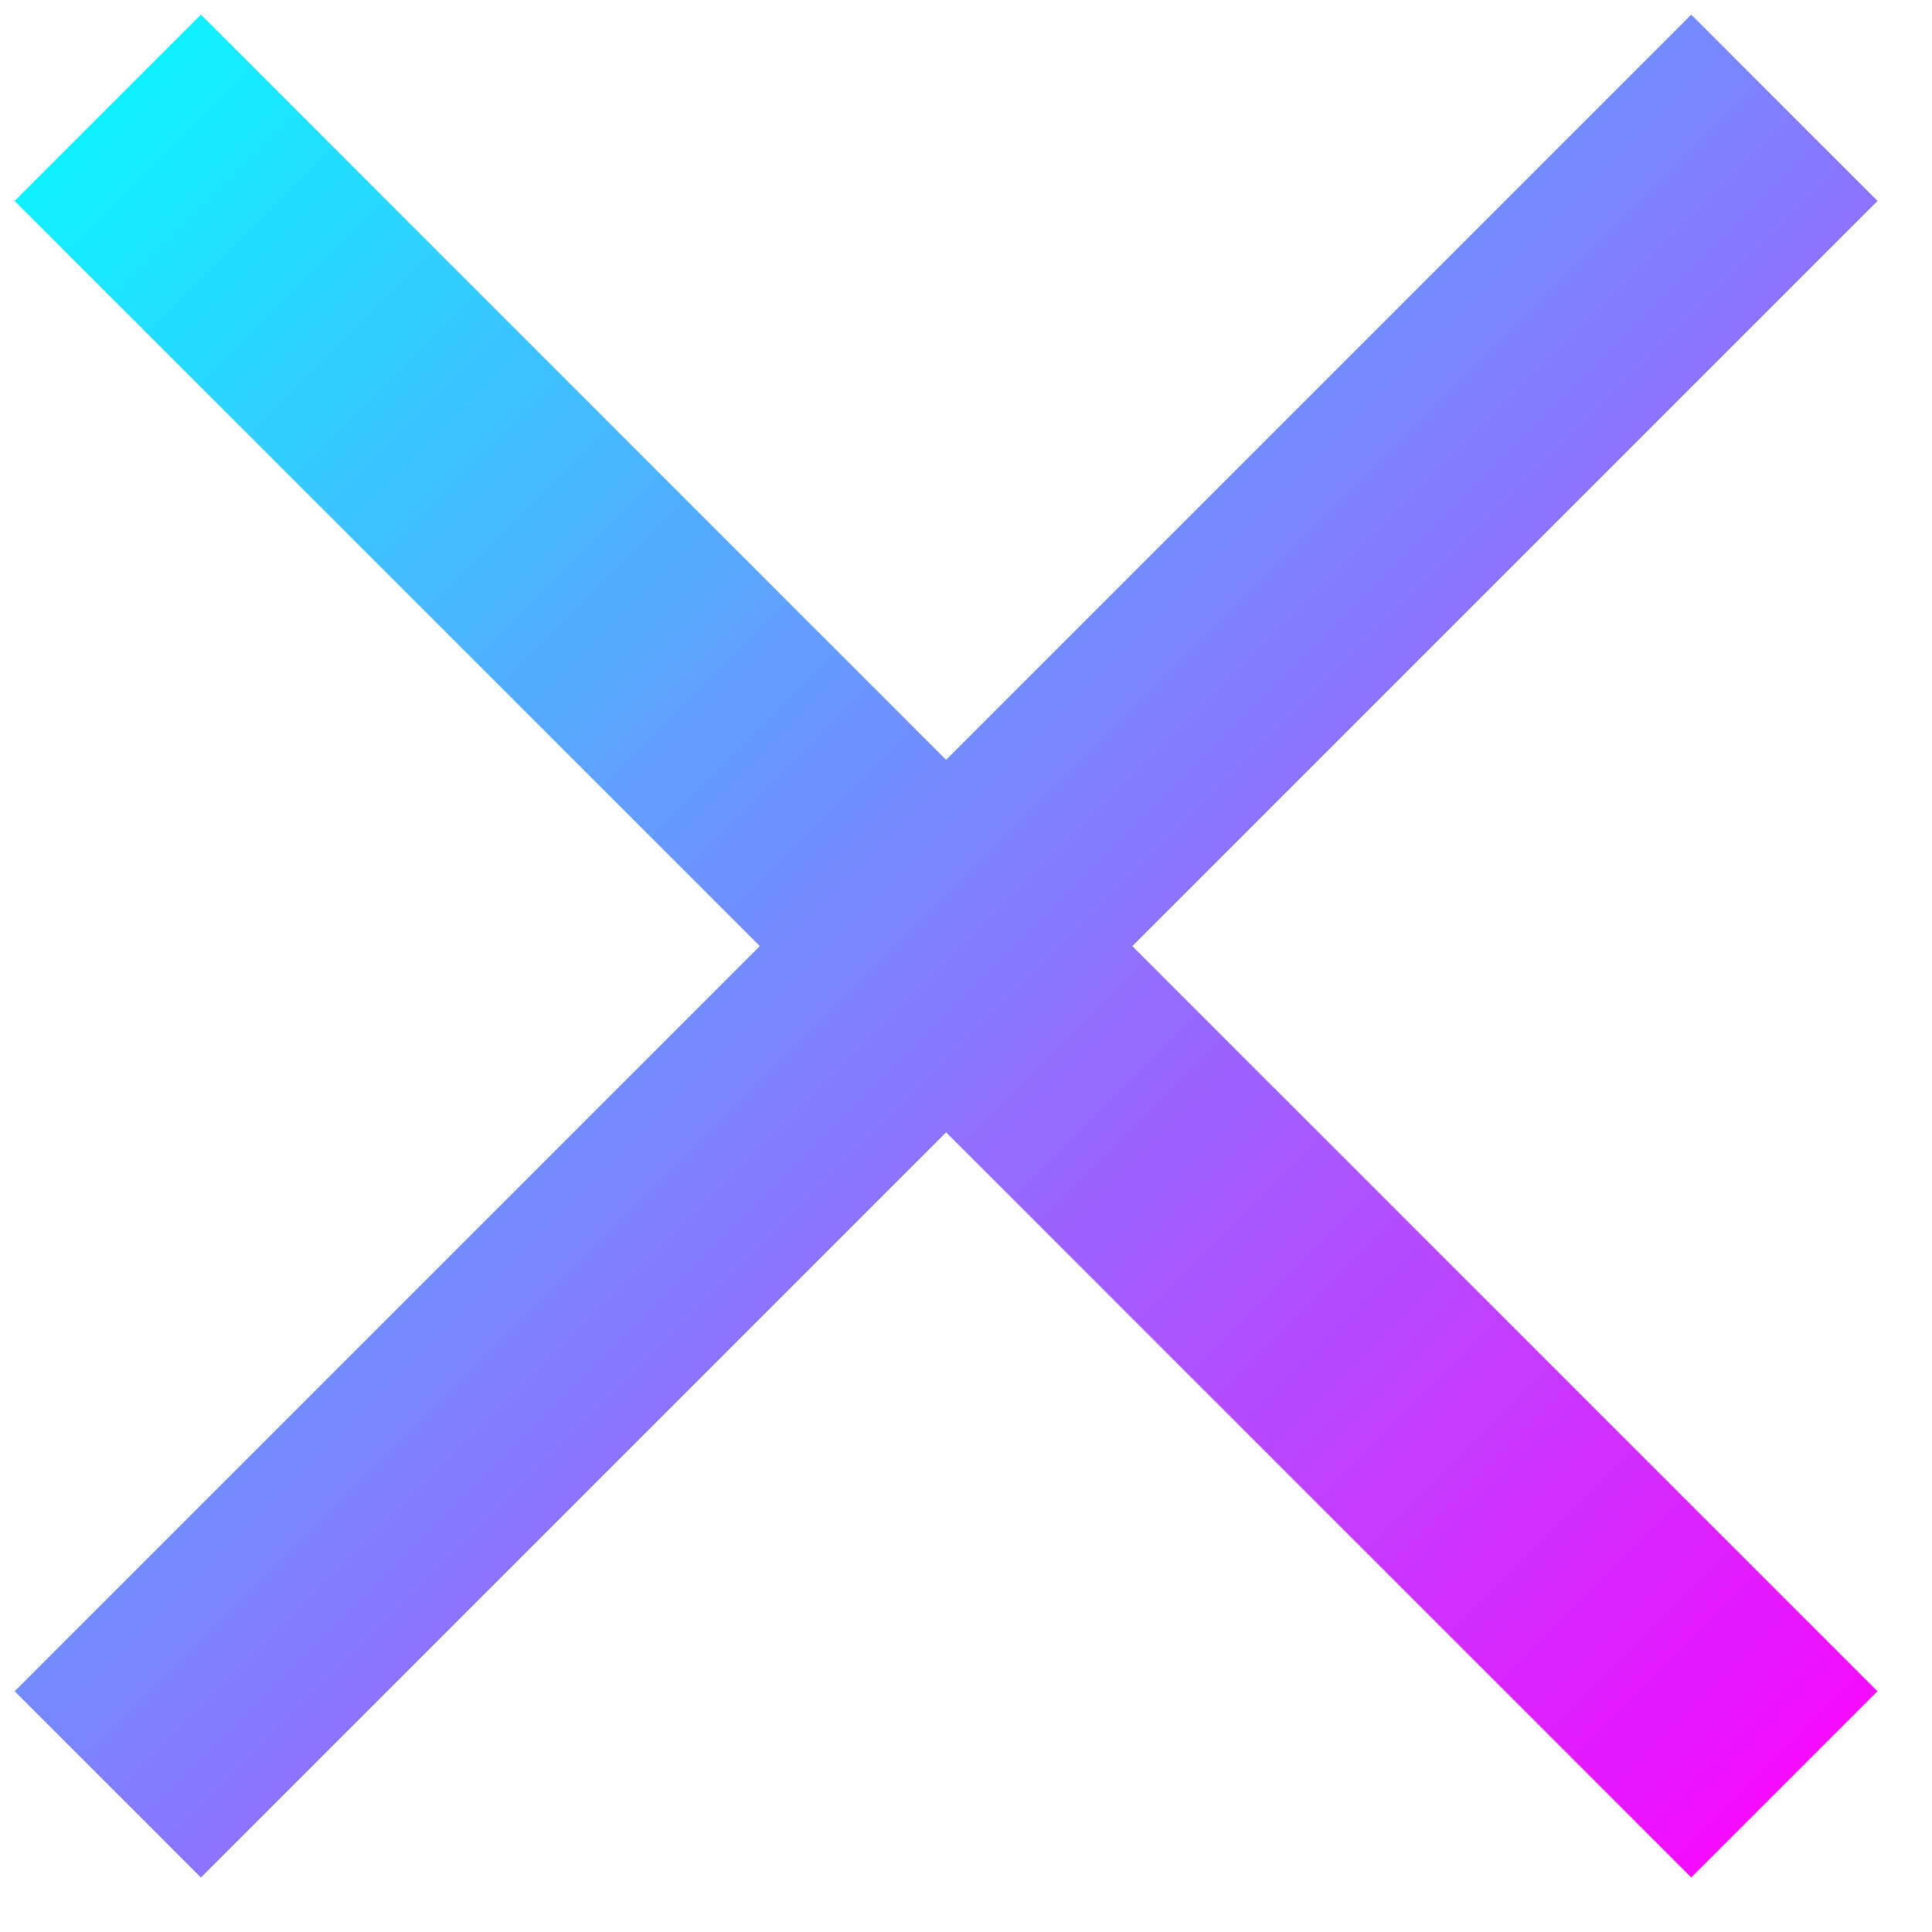
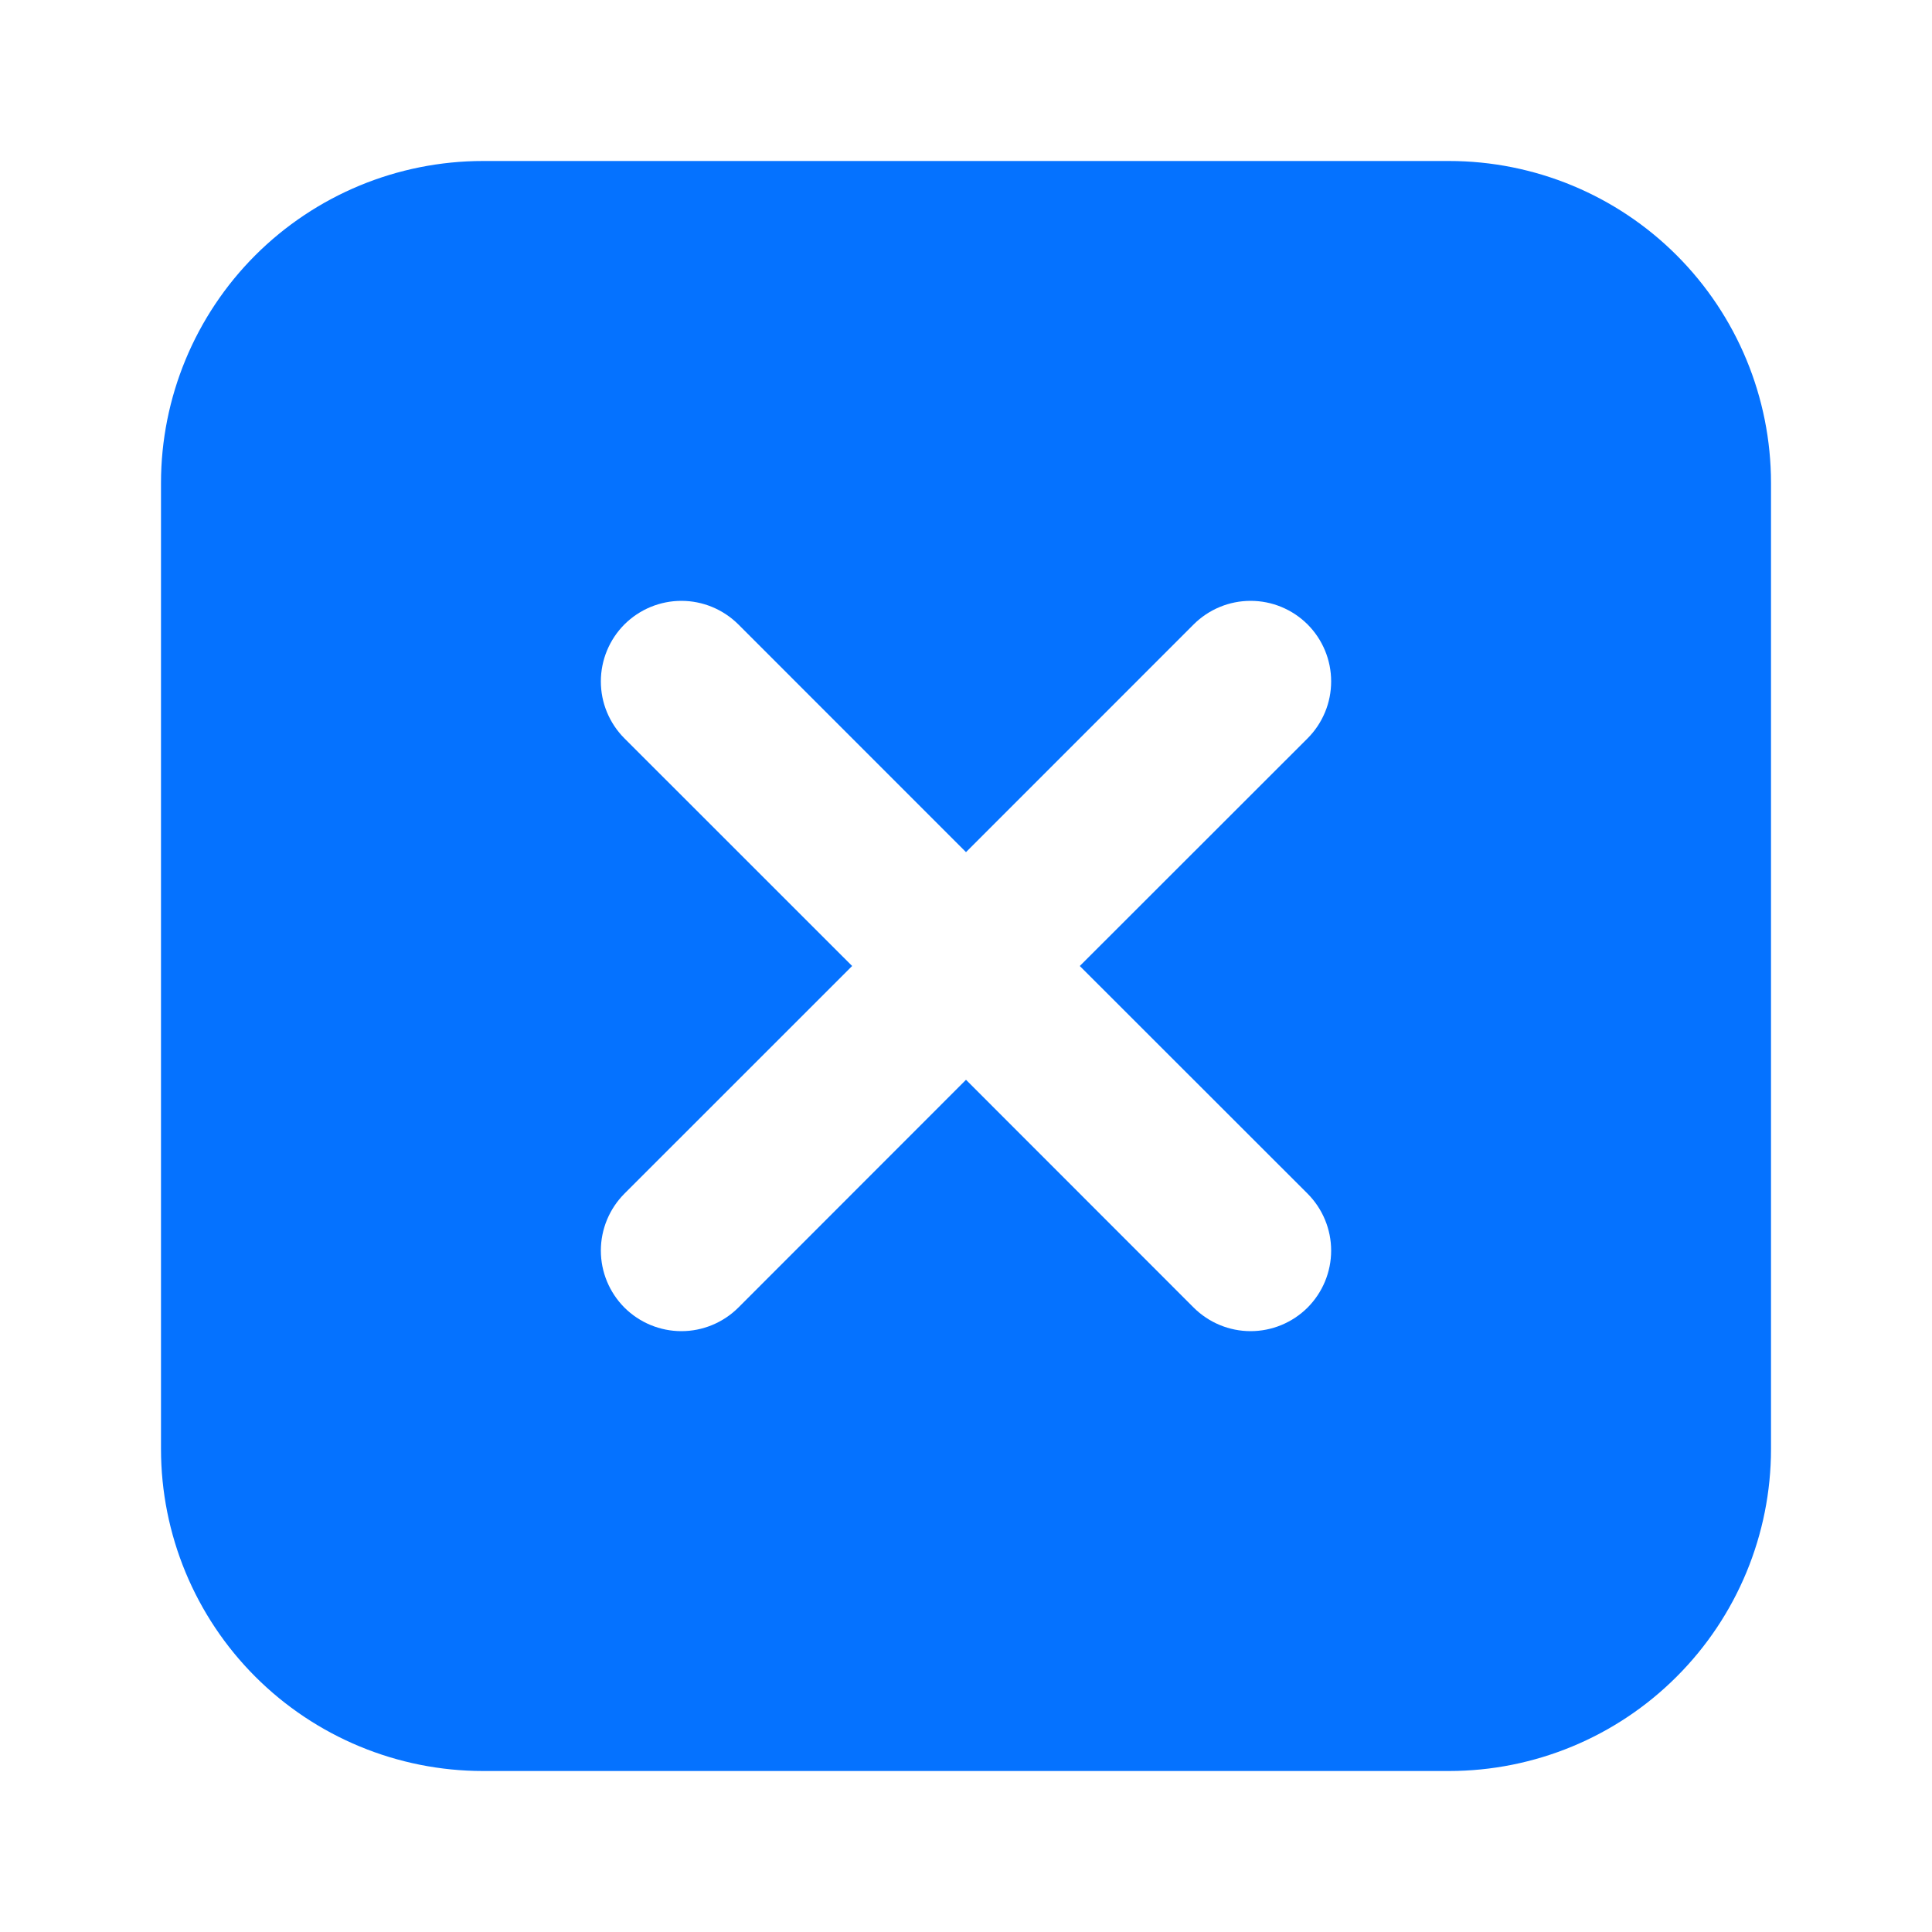
- <svg xmlns="http://www.w3.org/2000/svg" width="30" height="30" viewBox="0 0 33 33" fill="none">
-   <path fill-rule="evenodd" clip-rule="evenodd" d="M12.978 16.16L0.25 3.432L3.432 0.25L16.16 12.978L28.888 0.25L32.069 3.432L19.341 16.16L32.069 28.888L28.888 32.069L16.16 19.341L3.432 32.069L0.25 28.888L12.978 16.16Z" fill="url(#paint0_linear)" />
-   <defs>
-     <linearGradient id="paint0_linear" x1="0" y1="1.49857e-08" x2="32" y2="32" gradientUnits="userSpaceOnUse">
-       <stop stop-color="#00FFFF" />
-       <stop offset="1" stop-color="#FF00FF" />
-     </linearGradient>
-   </defs>
+ <svg xmlns="http://www.w3.org/2000/svg" width="40" height="40" viewBox="0 0 30 30" fill="none">
+   <path d="M16.767 15L20.304 11.465C20.42 11.349 20.512 11.211 20.575 11.059C20.638 10.908 20.67 10.745 20.67 10.581C20.67 10.416 20.638 10.254 20.575 10.102C20.512 9.95 20.42 9.812 20.304 9.696C20.188 9.58 20.05 9.488 19.898 9.425C19.746 9.362 19.584 9.33 19.419 9.33C19.255 9.33 19.093 9.362 18.941 9.425C18.789 9.488 18.651 9.58 18.535 9.696L15 13.232L11.465 9.696C11.23 9.462 10.912 9.33 10.581 9.33C10.249 9.33 9.931 9.462 9.696 9.696C9.462 9.931 9.33 10.249 9.33 10.581C9.33 10.745 9.362 10.908 9.425 11.059C9.488 11.211 9.58 11.349 9.696 11.465L13.232 15L9.696 18.535C9.462 18.77 9.33 19.088 9.33 19.419C9.33 19.751 9.462 20.069 9.696 20.304C9.931 20.538 10.249 20.67 10.581 20.67C10.912 20.67 11.23 20.538 11.465 20.304L15 16.767L18.535 20.304C18.77 20.538 19.088 20.67 19.419 20.67C19.751 20.67 20.069 20.538 20.304 20.304C20.538 20.069 20.67 19.751 20.67 19.419C20.67 19.088 20.538 18.77 20.304 18.535L16.767 15ZM7.5 2.5H22.5C23.826 2.5 25.098 3.027 26.035 3.964C26.973 4.902 27.5 6.174 27.5 7.5V22.5C27.5 23.826 26.973 25.098 26.035 26.035C25.098 26.973 23.826 27.5 22.5 27.5H7.5C6.174 27.5 4.902 26.973 3.964 26.035C3.027 25.098 2.5 23.826 2.5 22.5V7.5C2.5 6.174 3.027 4.902 3.964 3.964C4.902 3.027 6.174 2.5 7.5 2.5V2.5Z" fill="#0572FF" />
</svg>
